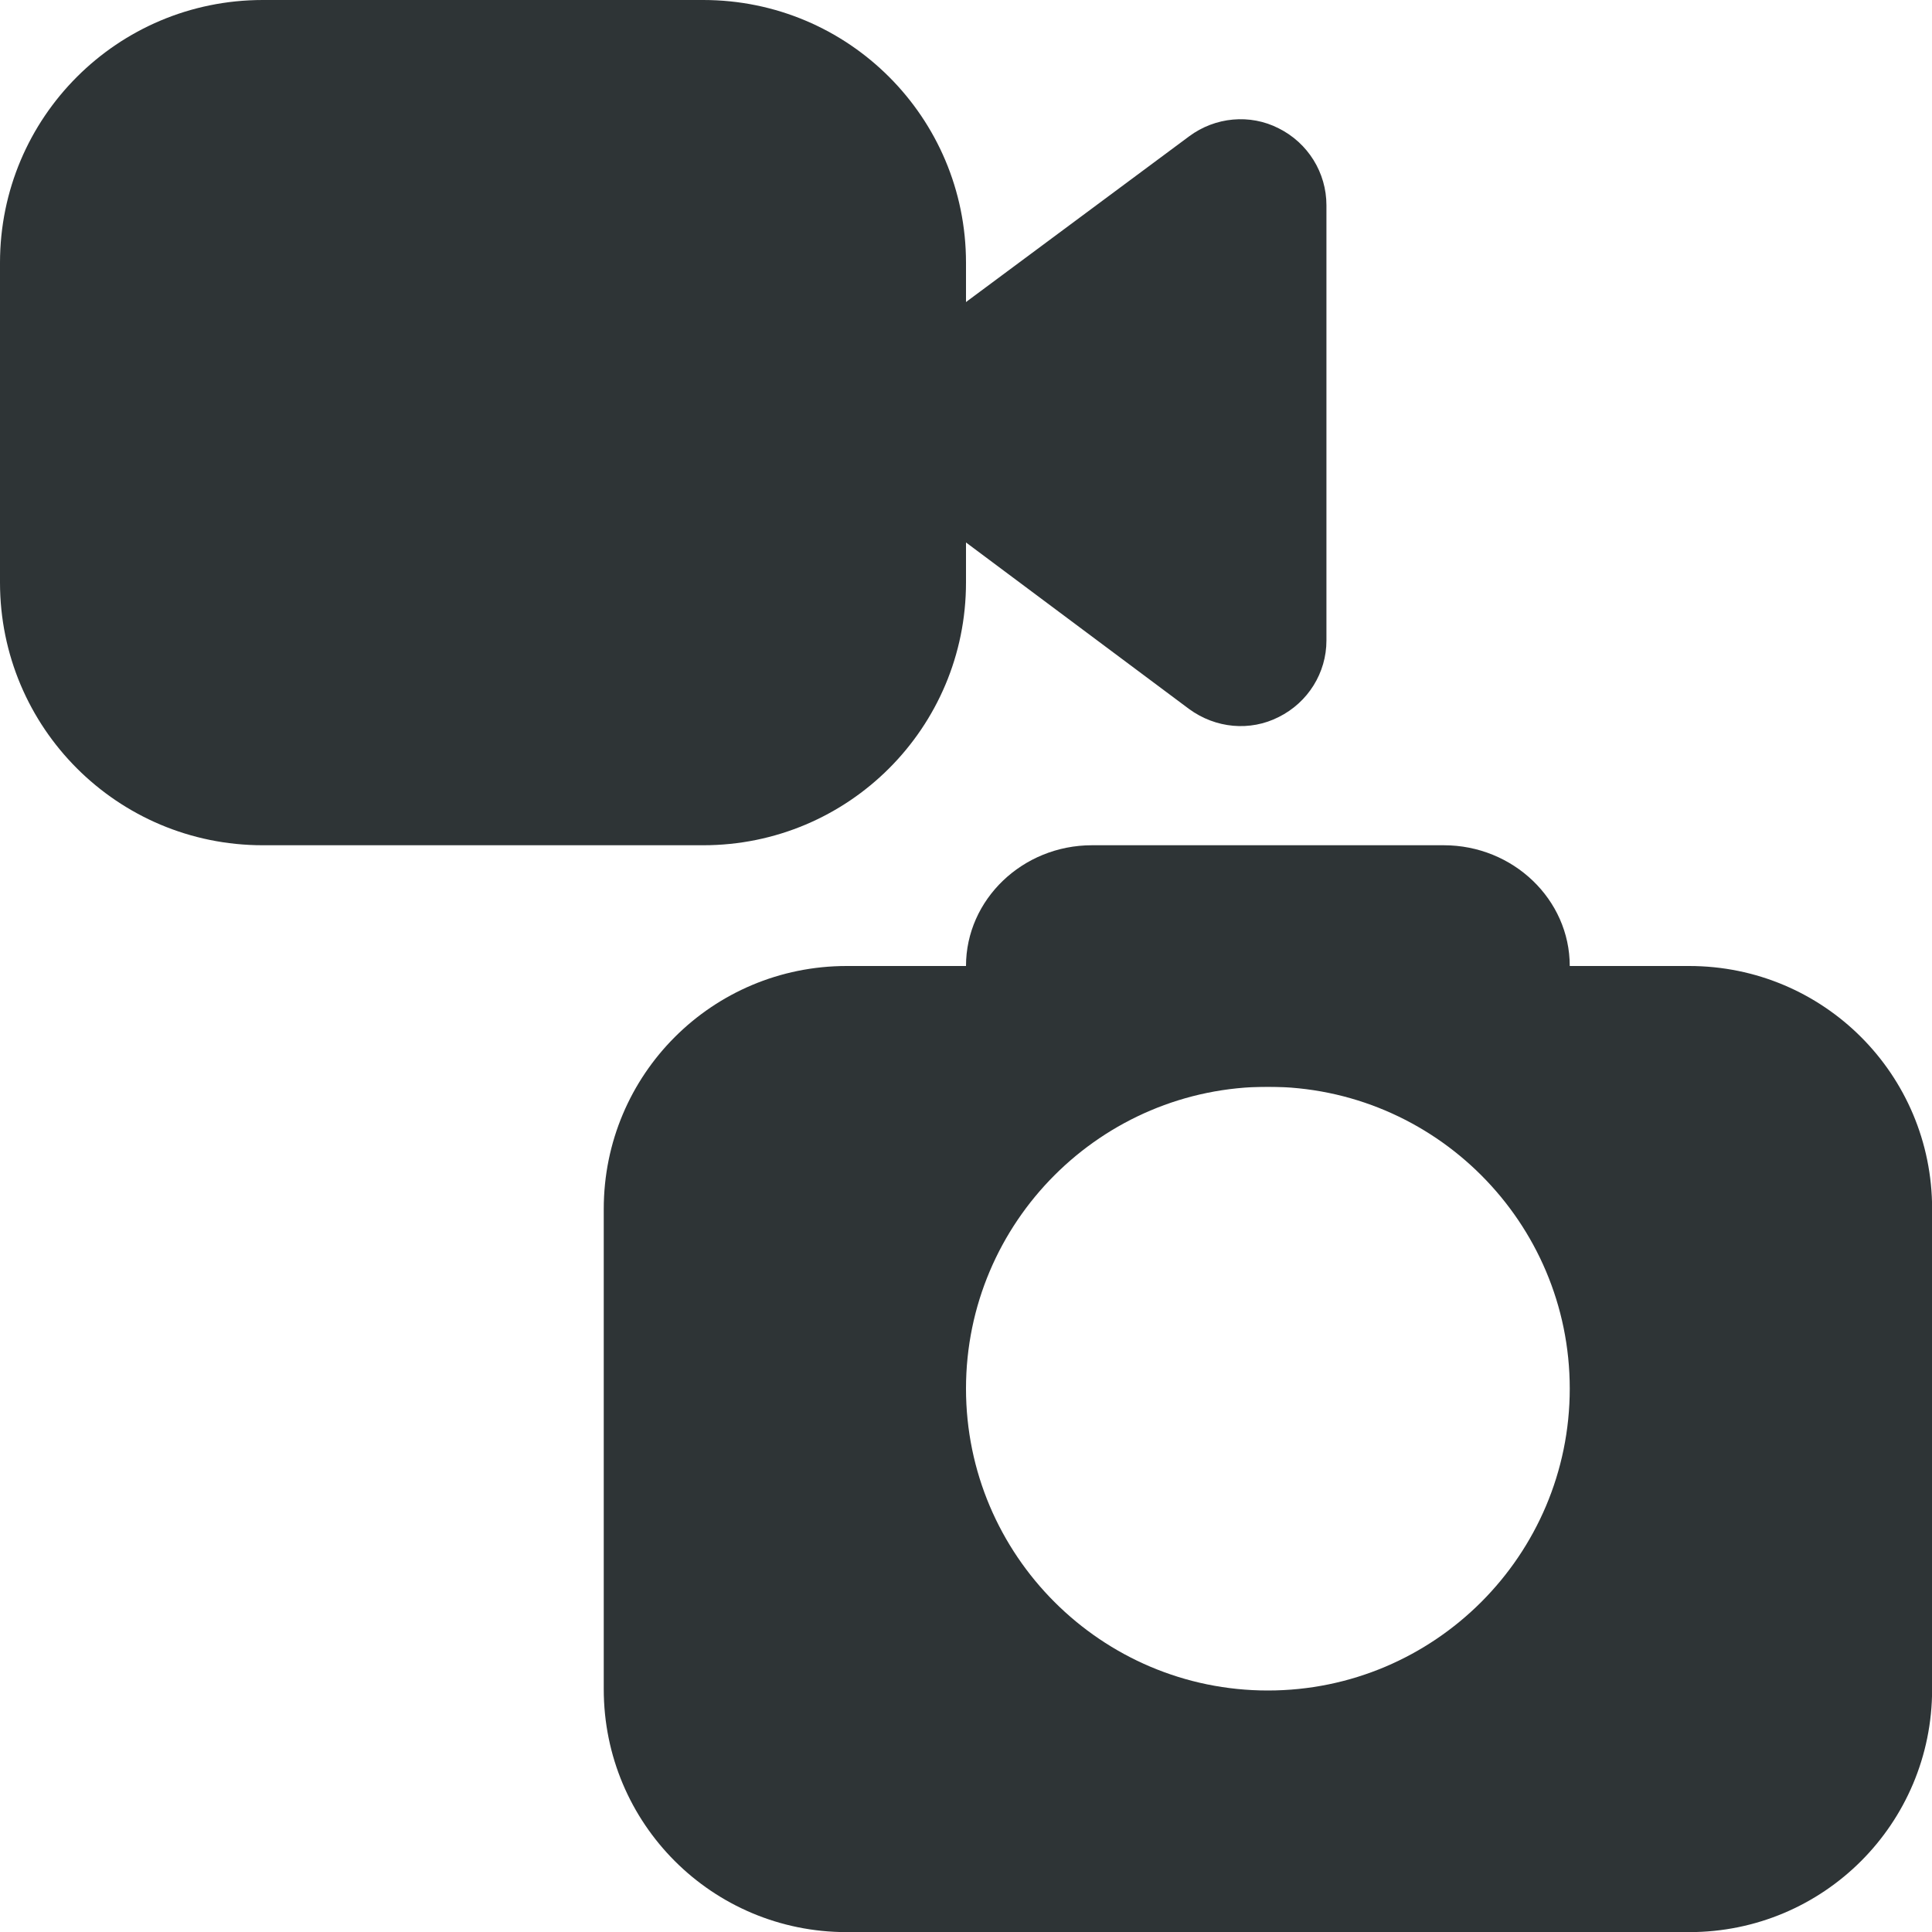
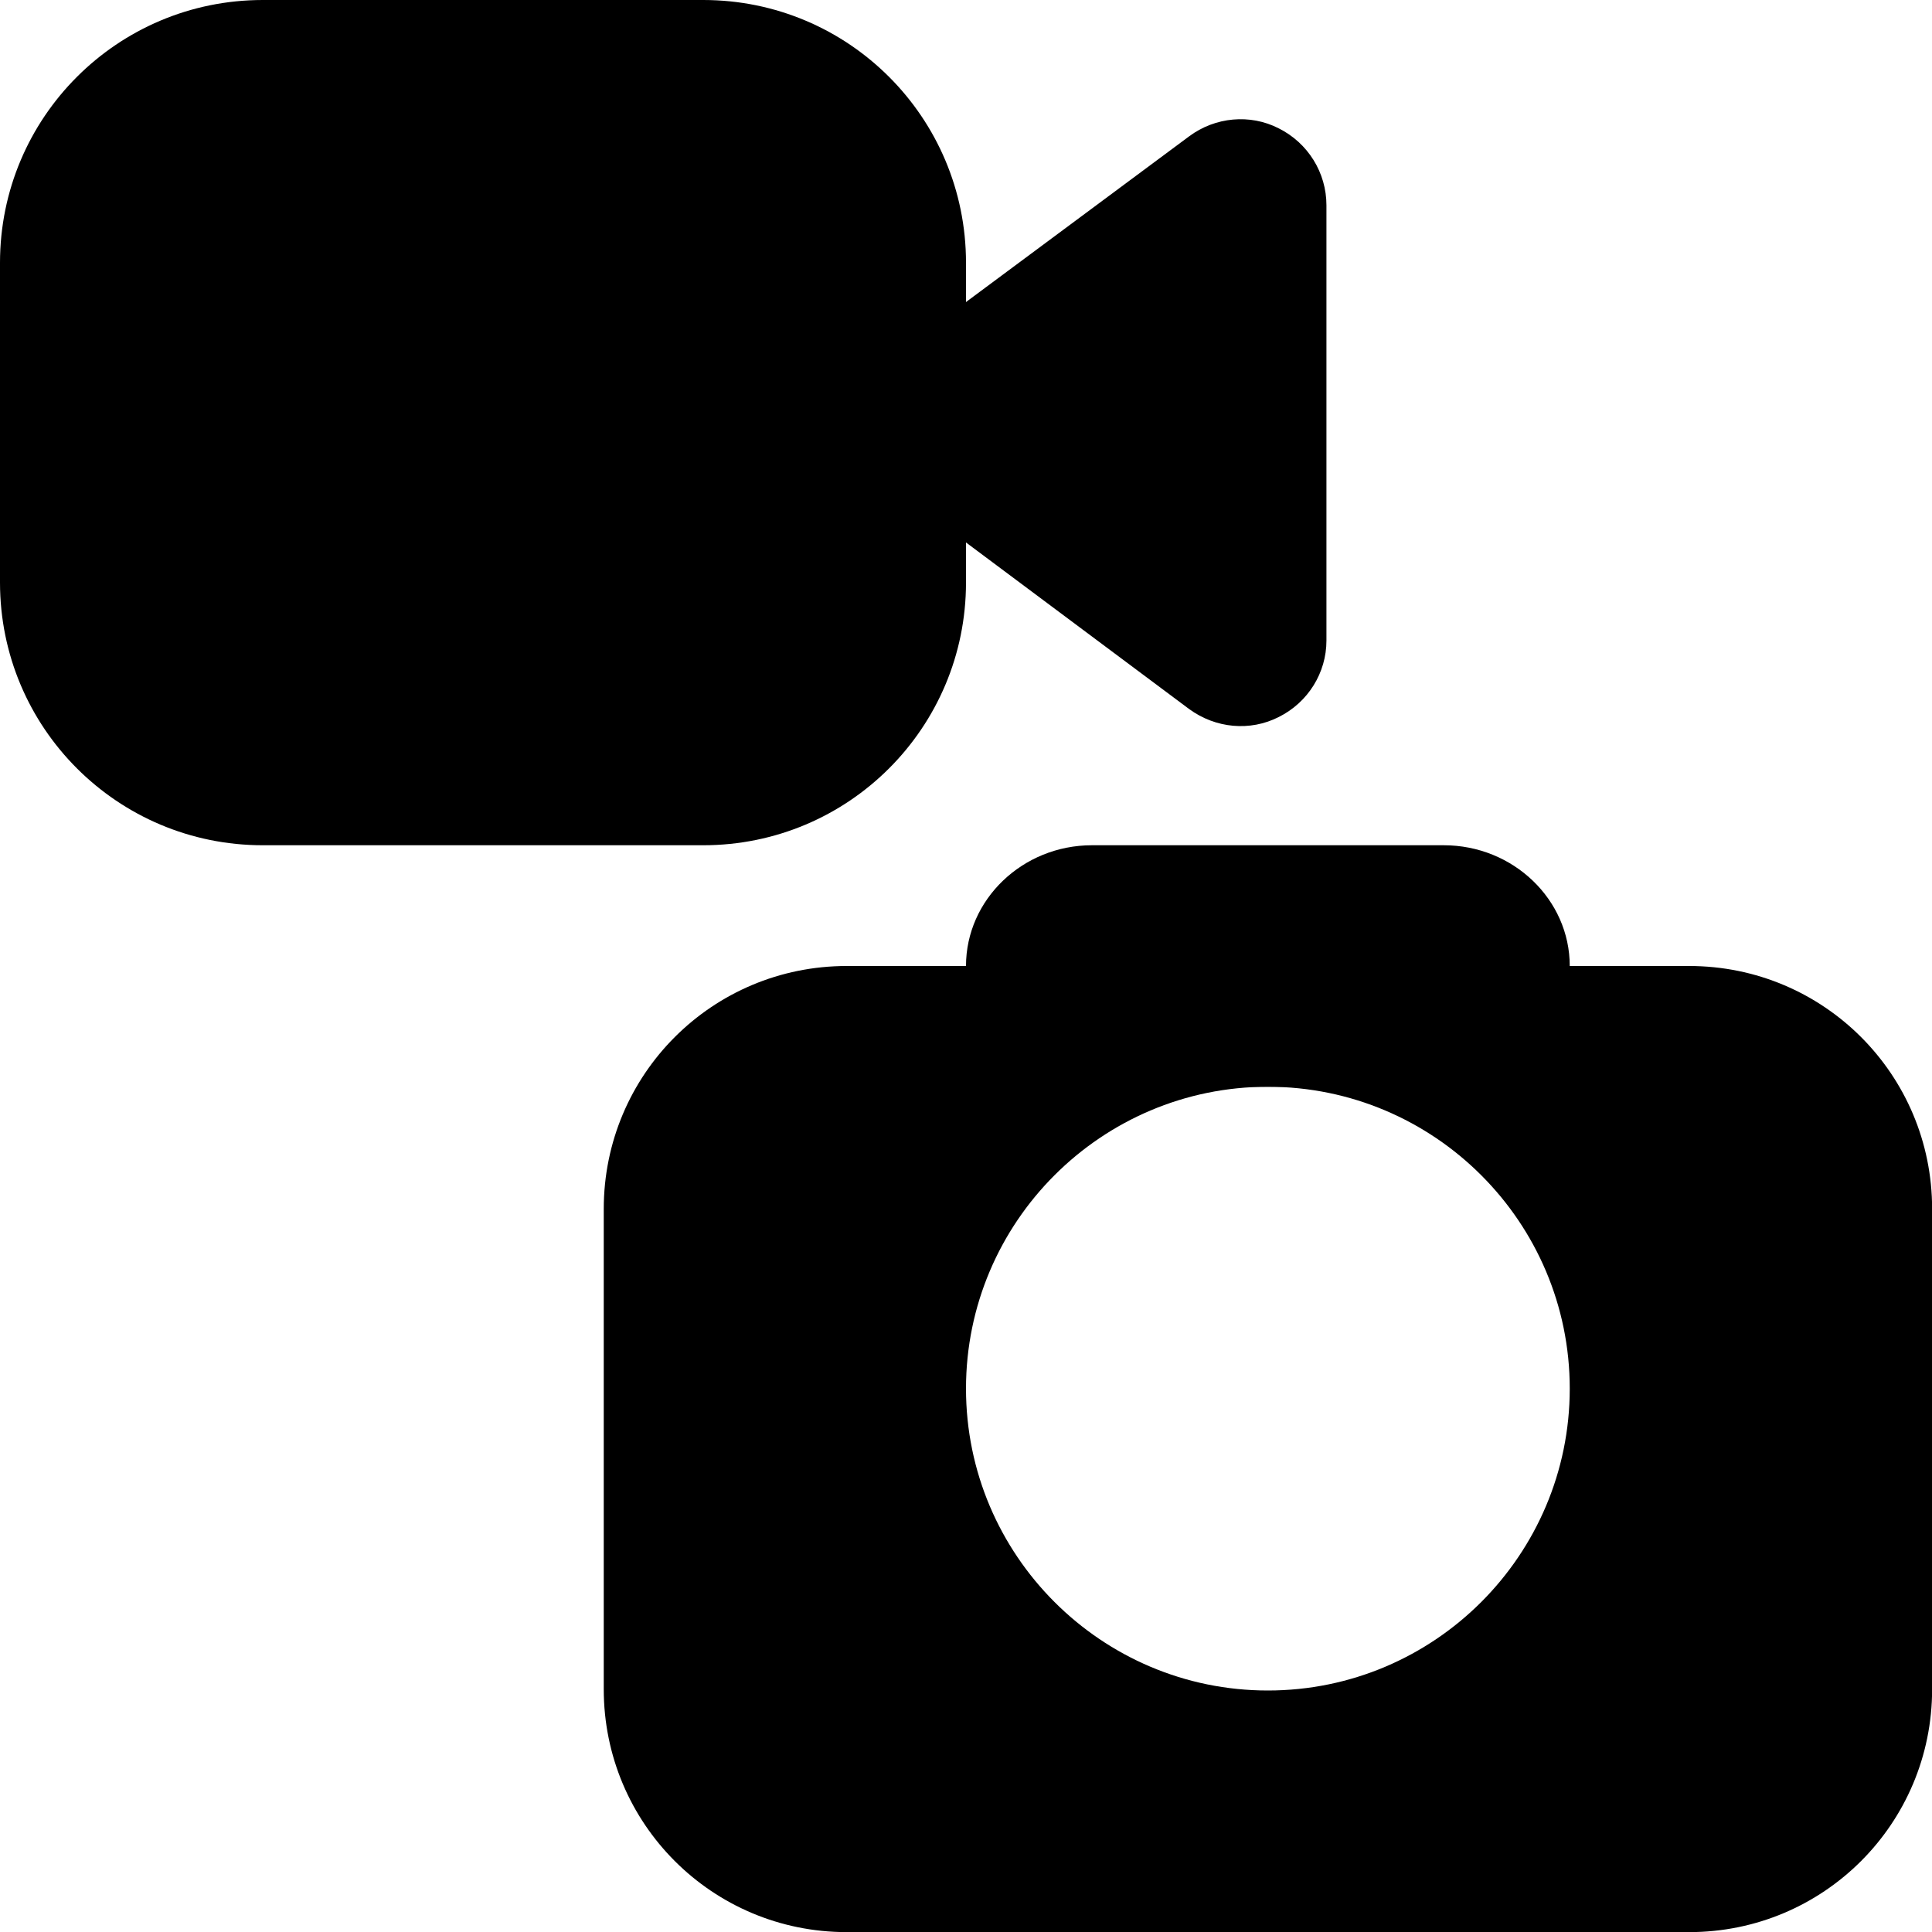
<svg xmlns="http://www.w3.org/2000/svg" height="16px" viewBox="0 0 16 16" width="16px">
-   <g fill="#2e3436">
+   <g fill="currentColor">
    <path d="m 2.176 0 h 3.648 c 1.203 0 2.176 0.973 2.176 2.176 v 2.648 c 0 1.203 -0.973 2.176 -2.176 2.176 h -3.648 c -1.203 0 -2.176 -0.973 -2.176 -2.176 v -2.648 c 0 -1.203 0.973 -2.176 2.176 -2.176 z m 0 0" />
    <path d="m 7.797 2.652 l 2.051 -1.523 c 0.215 -0.16 0.504 -0.188 0.742 -0.066 c 0.242 0.121 0.395 0.367 0.395 0.637 v 3.605 c 0 0.266 -0.152 0.512 -0.395 0.633 c -0.238 0.121 -0.523 0.094 -0.742 -0.066 l -2.051 -1.531 c -0.266 -0.199 -0.422 -0.512 -0.422 -0.844 c 0 -0.332 0.156 -0.645 0.422 -0.844 z m 0 0" />
    <path d="m 9.043 7 h 2.914 c 0.574 0 1.043 0.449 1.043 1 s -0.469 1 -1.043 1 h -2.914 c -0.574 0 -1.043 -0.449 -1.043 -1 s 0.469 -1 1.043 -1 z m 0 0" />
    <path d="m 7.012 8 c -1.113 0 -2.012 0.898 -2.012 2.012 v 3.977 c 0 1.113 0.898 2.012 2.012 2.012 h 6.977 c 1.113 0 2.012 -0.898 2.012 -2.012 v -3.977 c 0 -1.113 -0.898 -2.012 -2.012 -2.012 z m 3.488 1 c 1.379 0 2.5 1.121 2.5 2.5 s -1.121 2.5 -2.5 2.5 s -2.5 -1.121 -2.5 -2.5 s 1.121 -2.5 2.5 -2.5 z m 0 0" />
  </g>
</svg>
